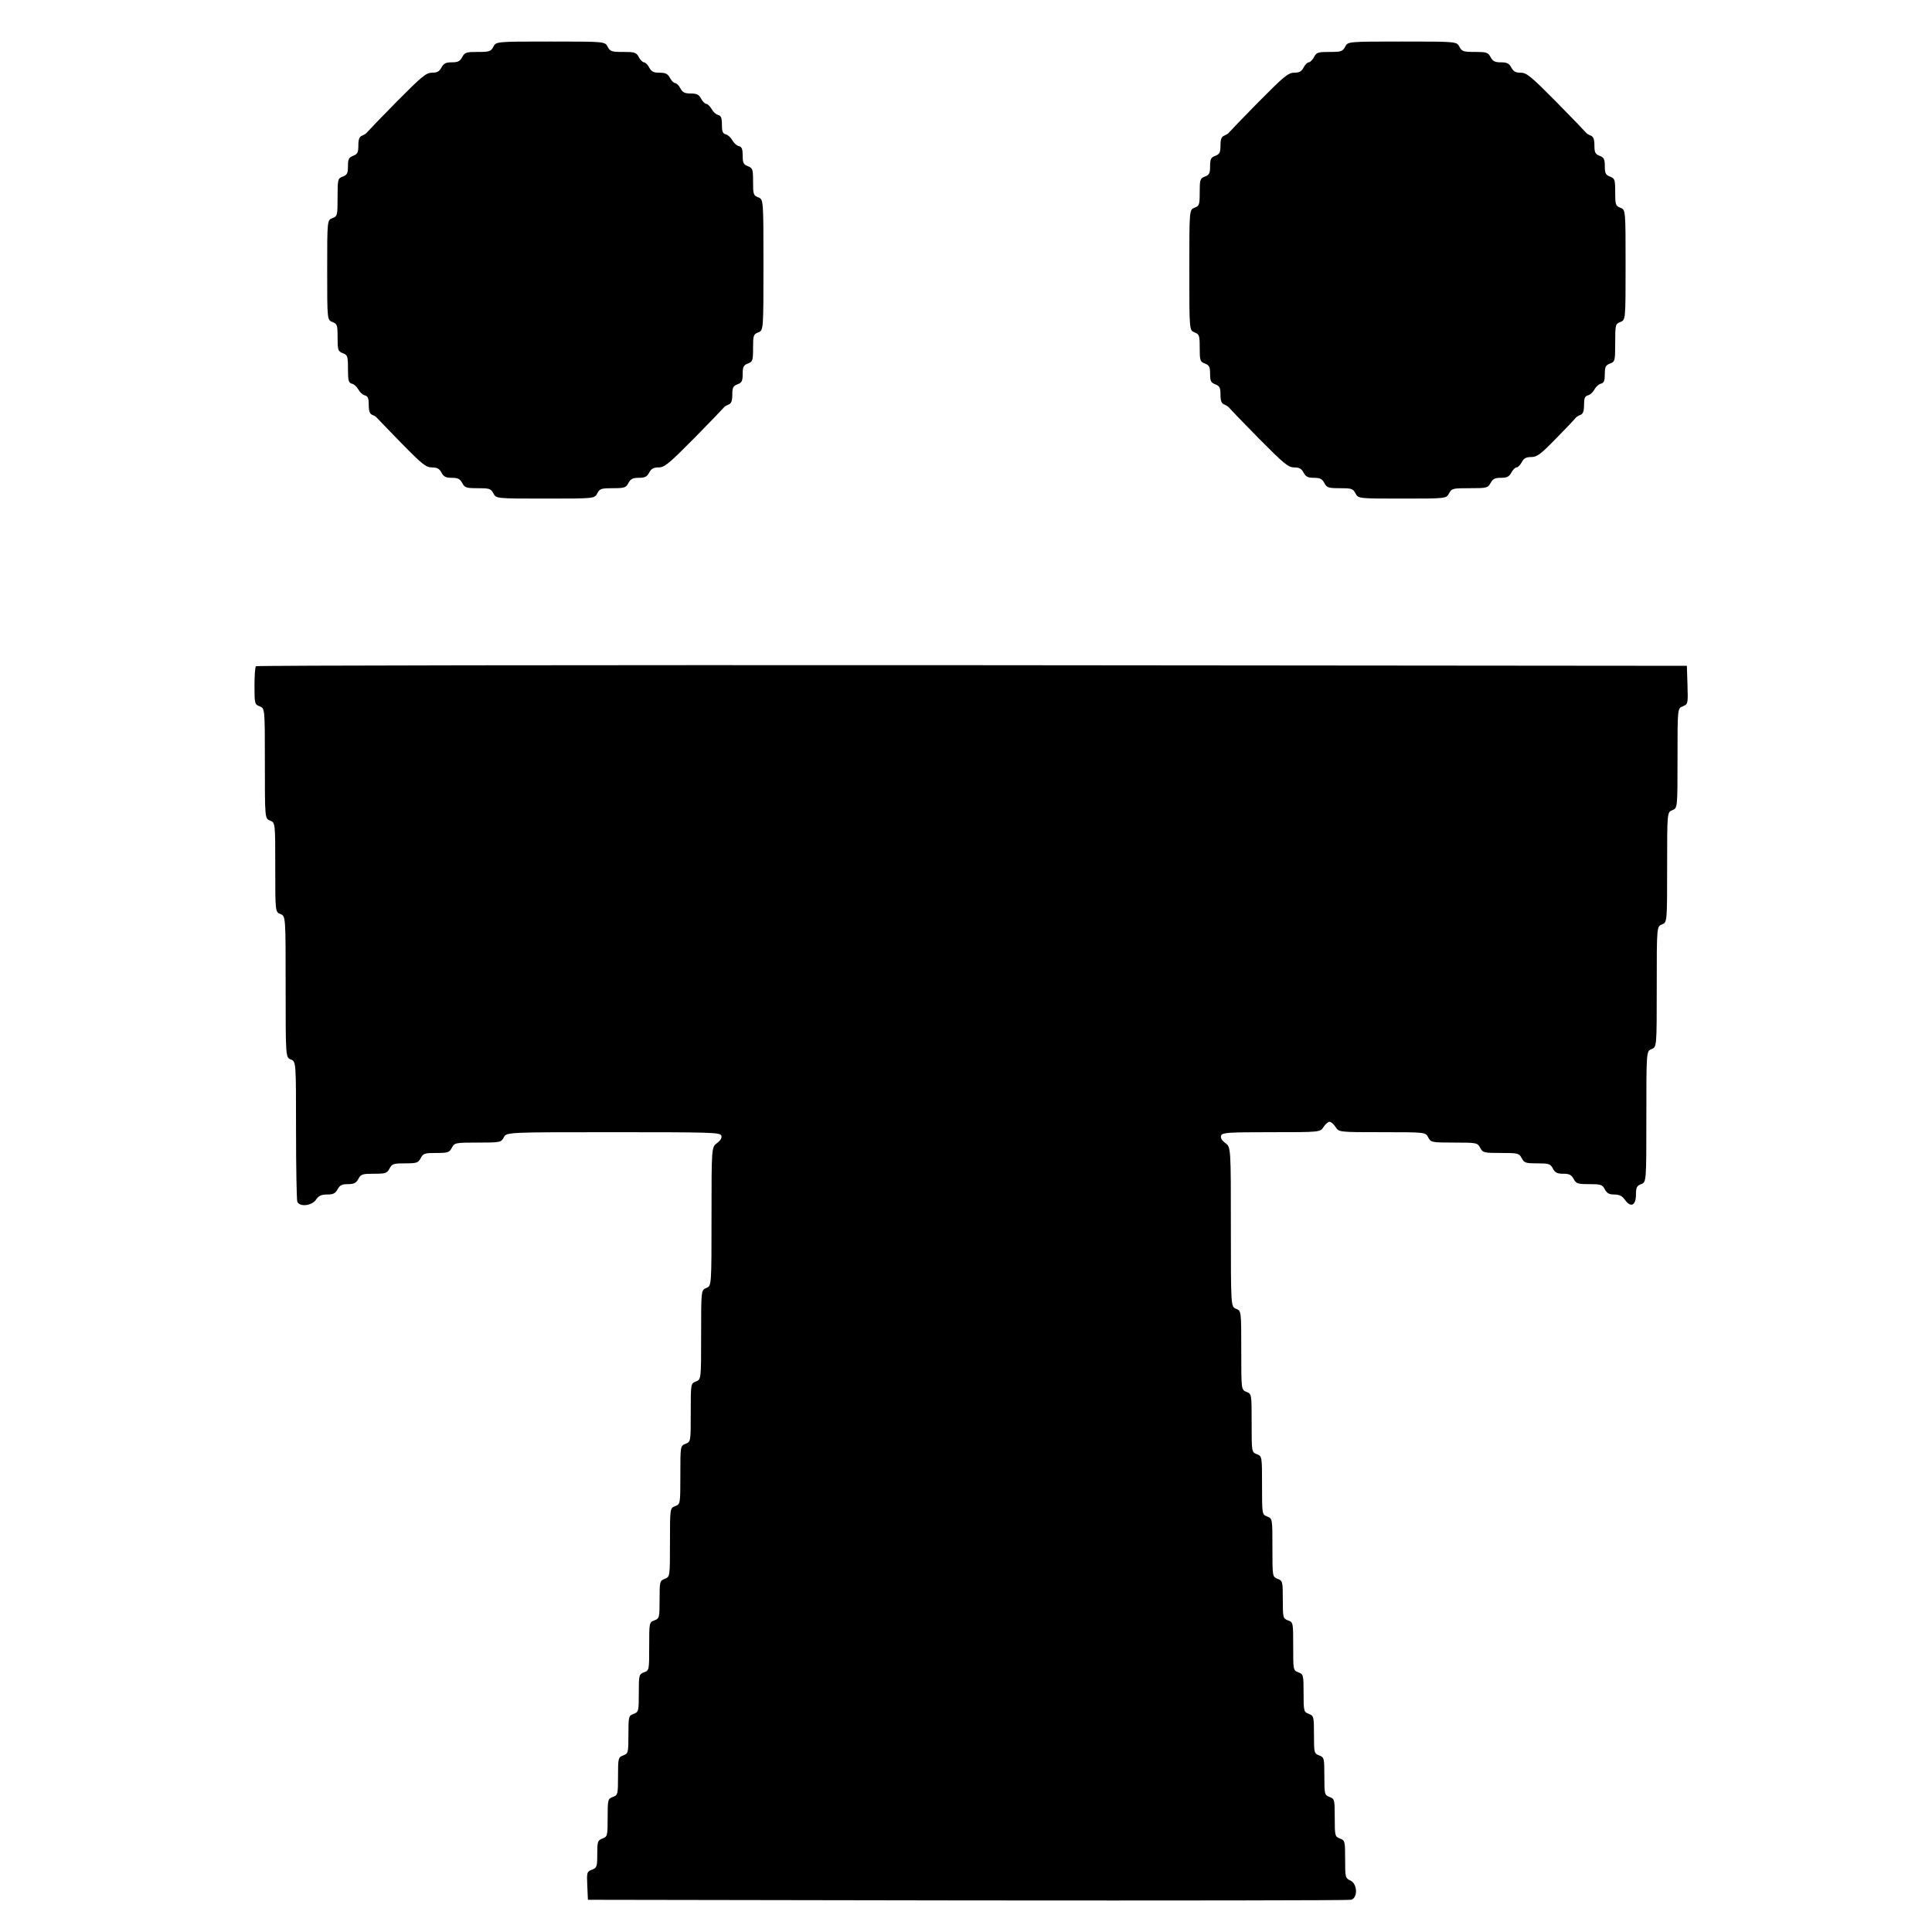
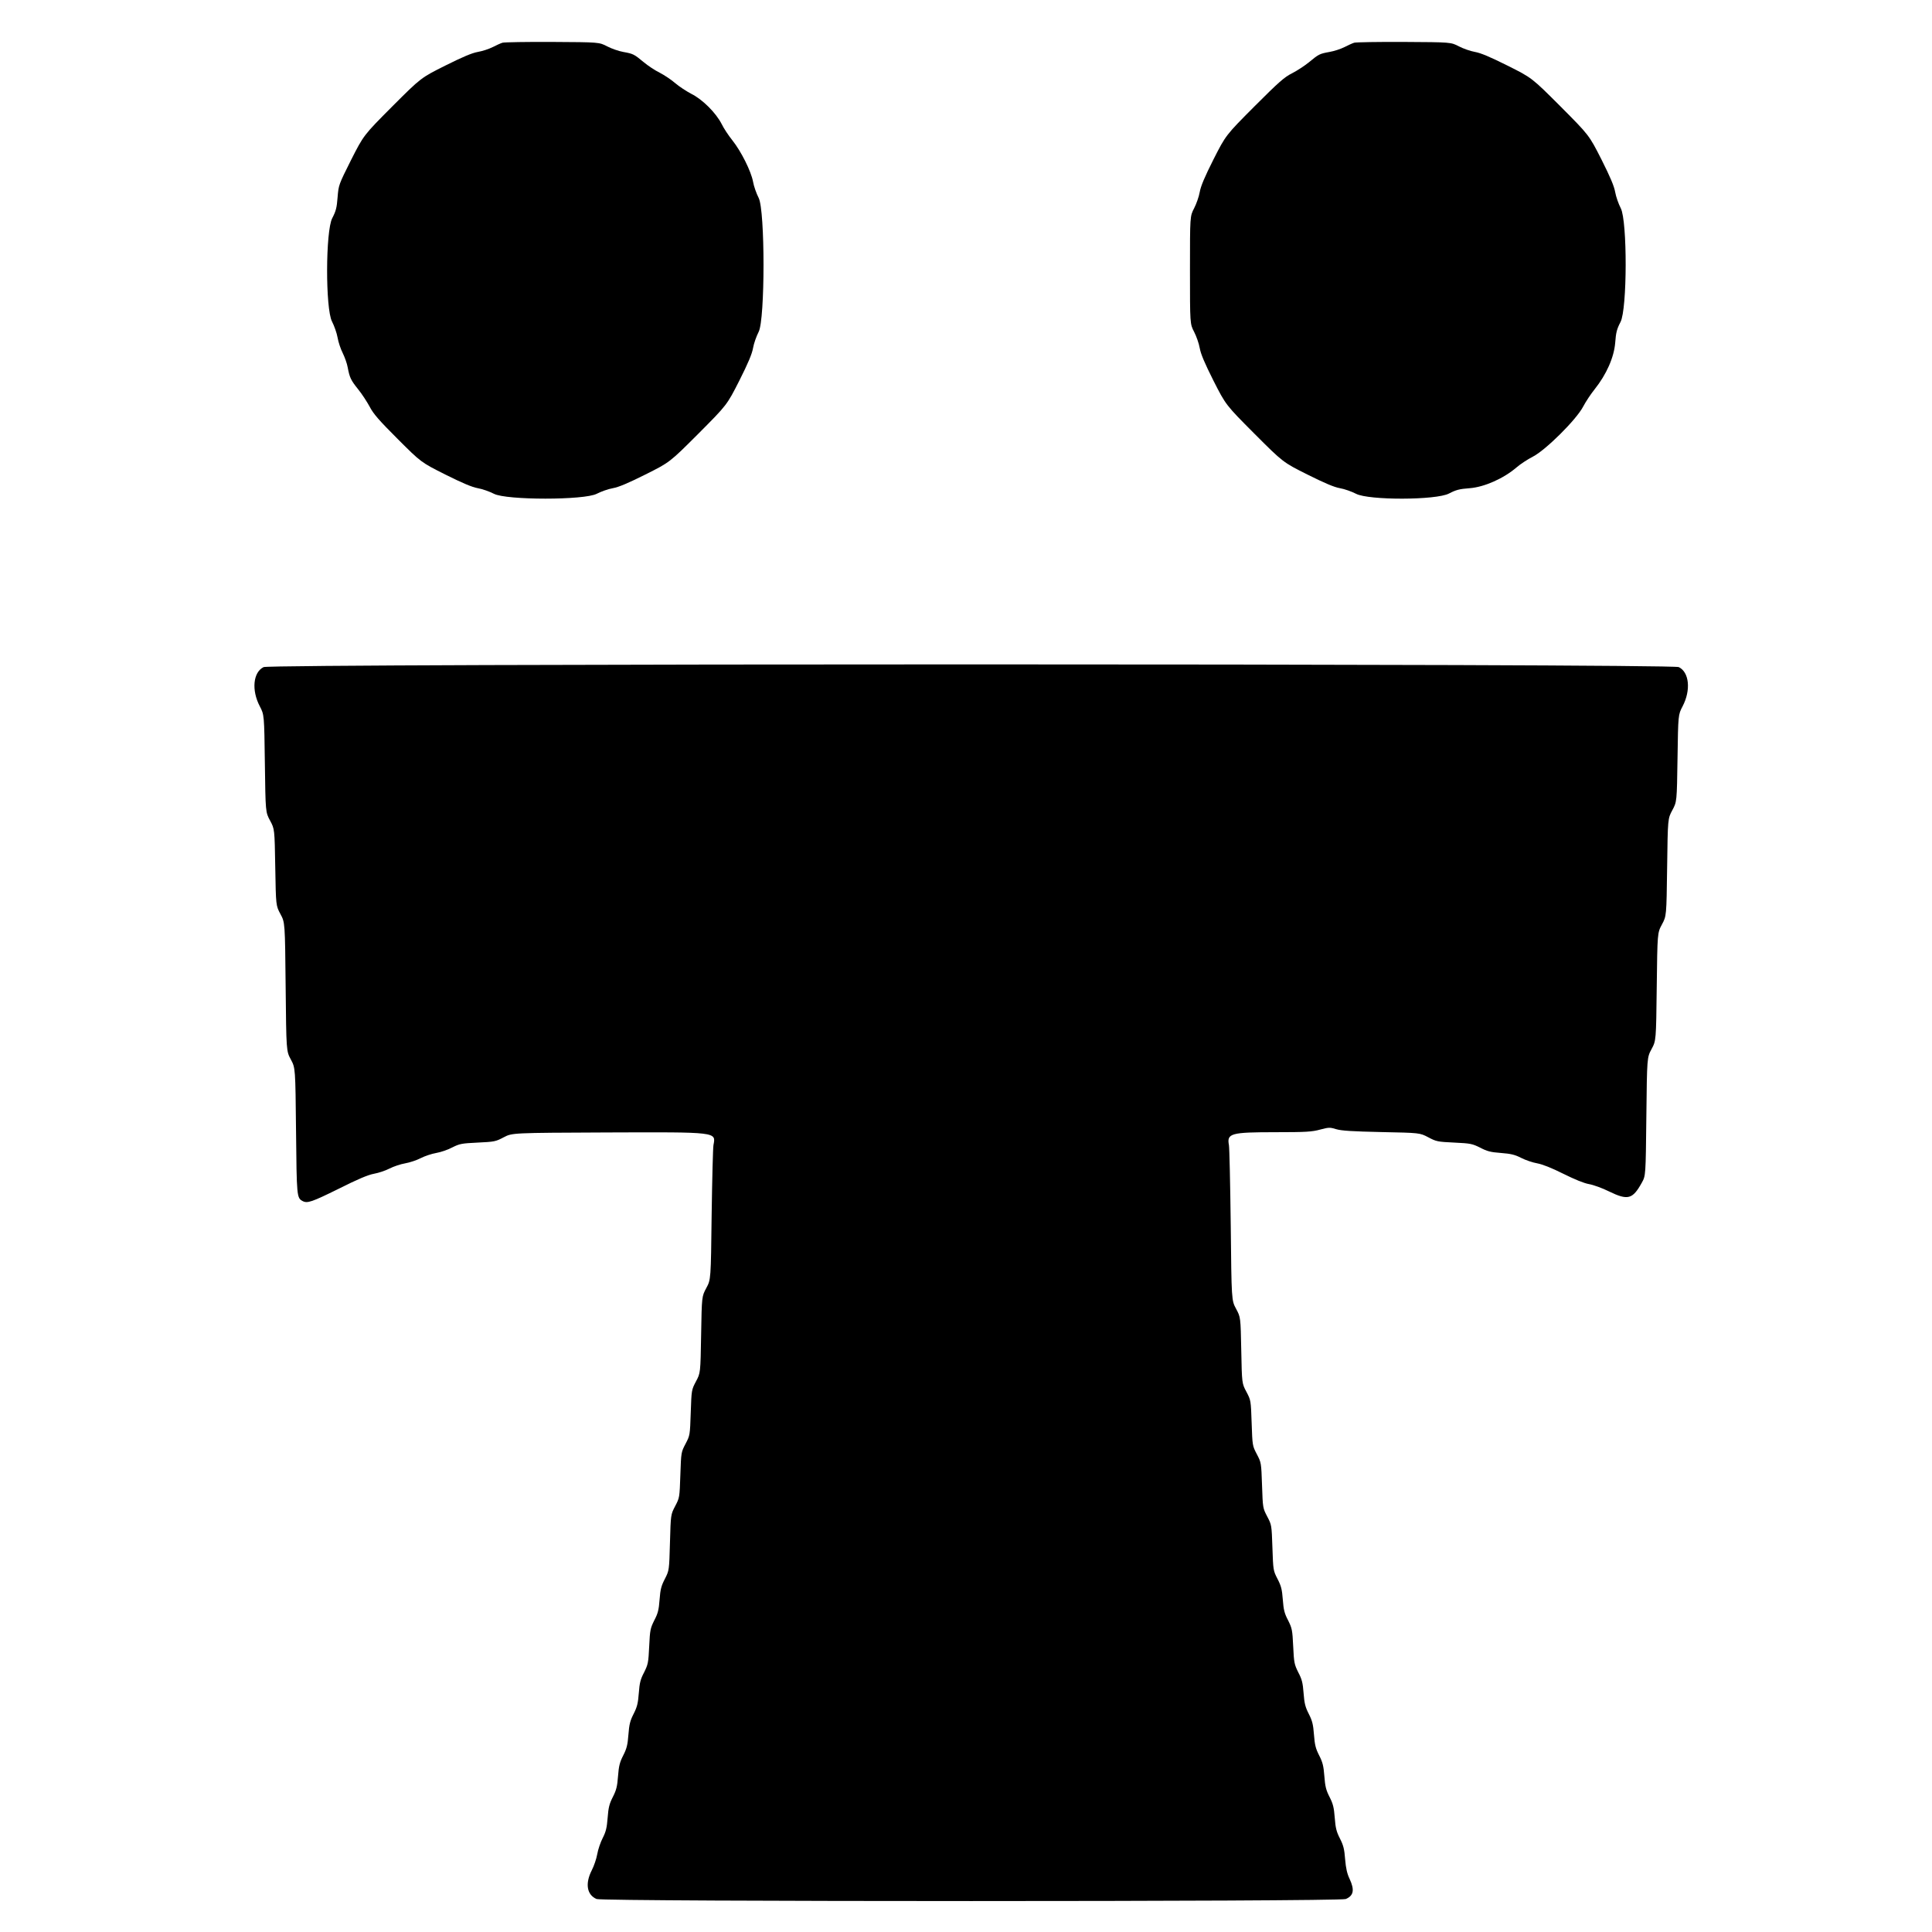
- <svg xmlns="http://www.w3.org/2000/svg" viewBox="0 0 930 930">
-   <g transform="translate(102.5 0.0)">
-     <g transform="translate(0,930) scale(0.1,-0.1)" fill="#000000" stroke="none">
-       <path d="M1350 9075 c-12 -23 -20 -25 -75 -25 -55 0 -63 -2 -75 -25 -11 -20 -21 -25 -50 -25 -29 0 -39 -5 -50 -25 -10 -19 -21 -25 -45 -25 -29 0 -50 -18 -171 -140 -76 -77 -140 -144 -143 -148 -3 -5 -14 -11 -23 -15 -13 -5 -18 -17 -18 -47 0 -34 -4 -42 -25 -50 -21 -8 -25 -16 -25 -50 0 -34 -4 -42 -25 -50 -24 -9 -25 -13 -25 -100 0 -87 -1 -91 -25 -100 -25 -10 -25 -10 -25 -250 0 -240 0 -240 25 -250 23 -9 25 -14 25 -75 0 -61 2 -66 25 -75 23 -9 25 -14 25 -76 0 -56 3 -67 19 -71 10 -2 24 -15 31 -28 7 -13 21 -26 31 -28 15 -4 19 -14 19 -46 0 -31 5 -43 17 -48 10 -4 20 -10 23 -15 3 -4 57 -59 119 -123 98 -100 117 -115 145 -115 25 0 36 -6 46 -25 11 -20 21 -25 50 -25 29 0 39 -5 50 -25 12 -23 20 -25 75 -25 55 0 63 -2 75 -25 13 -25 13 -25 250 -25 237 0 237 0 250 25 12 23 20 25 75 25 55 0 63 2 75 25 11 20 21 25 50 25 29 0 39 5 50 25 10 19 21 25 45 25 29 0 50 18 171 140 76 77 140 144 143 148 3 5 14 11 24 15 12 5 17 17 17 47 0 34 4 42 25 50 21 8 25 16 25 50 0 34 4 42 25 50 23 9 25 14 25 75 0 61 2 66 25 75 25 10 25 10 25 325 0 315 0 315 -25 325 -23 9 -25 14 -25 75 0 61 -2 66 -25 75 -21 8 -25 16 -25 51 0 32 -4 42 -19 46 -10 2 -24 15 -31 28 -7 13 -21 26 -31 28 -15 4 -19 14 -19 47 0 33 -4 43 -19 47 -10 2 -24 16 -31 29 -8 13 -19 24 -25 24 -6 0 -18 11 -25 25 -11 20 -21 25 -50 25 -29 0 -39 5 -50 25 -7 14 -19 25 -25 25 -6 0 -18 11 -25 25 -11 20 -21 25 -50 25 -29 0 -39 5 -50 25 -7 14 -19 25 -25 25 -6 0 -18 11 -25 25 -12 23 -20 25 -75 25 -55 0 -63 2 -75 25 -13 25 -13 25 -275 25 -262 0 -262 0 -275 -25z" />
-       <path d="M5450 9075 c-12 -23 -20 -25 -75 -25 -55 0 -63 -2 -75 -25 -7 -14 -19 -25 -25 -25 -6 0 -18 -11 -25 -25 -10 -19 -21 -25 -45 -25 -29 0 -50 -18 -171 -140 -76 -77 -140 -144 -143 -148 -3 -5 -14 -11 -23 -15 -13 -5 -18 -17 -18 -47 0 -34 -4 -42 -25 -50 -21 -8 -25 -16 -25 -50 0 -34 -4 -42 -25 -50 -23 -9 -25 -14 -25 -75 0 -61 -2 -66 -25 -75 -25 -10 -25 -10 -25 -300 0 -290 0 -290 25 -300 23 -9 25 -14 25 -75 0 -61 2 -66 25 -75 21 -8 25 -16 25 -50 0 -34 4 -42 25 -50 21 -8 25 -16 25 -50 0 -30 5 -42 18 -47 9 -4 20 -10 23 -15 3 -4 67 -71 143 -148 121 -122 142 -140 171 -140 24 0 35 -6 45 -25 11 -20 21 -25 50 -25 29 0 39 -5 50 -25 12 -23 20 -25 75 -25 55 0 63 -2 75 -25 13 -25 13 -25 225 -25 212 0 212 0 225 25 13 24 18 25 100 25 82 0 87 1 100 25 11 20 21 25 50 25 29 0 39 5 50 25 7 14 19 25 25 25 6 0 18 11 25 25 10 19 21 25 46 25 28 0 45 13 120 90 49 50 91 94 94 99 3 4 13 10 23 14 12 5 17 17 17 48 0 32 4 42 19 46 10 2 24 15 31 28 7 13 21 26 31 28 15 4 19 14 19 46 0 35 4 43 25 51 24 9 25 13 25 100 0 87 1 91 25 100 25 10 25 10 25 275 0 265 0 265 -25 275 -23 9 -25 14 -25 75 0 61 -2 66 -25 75 -21 8 -25 16 -25 50 0 34 -4 42 -25 50 -21 8 -25 16 -25 50 0 30 -5 42 -17 47 -10 4 -21 10 -24 15 -3 4 -67 71 -143 148 -121 122 -142 140 -171 140 -24 0 -35 6 -45 25 -11 20 -21 25 -50 25 -29 0 -39 5 -50 25 -12 23 -20 25 -75 25 -55 0 -63 2 -75 25 -13 25 -13 25 -275 25 -262 0 -262 0 -275 -25z" />
-       <path d="M207 6093 c-4 -3 -7 -46 -7 -95 0 -85 1 -89 25 -98 25 -10 25 -10 25 -275 0 -265 0 -265 25 -275 25 -10 25 -10 25 -225 0 -215 0 -215 25 -225 25 -10 25 -10 25 -350 0 -340 0 -340 25 -350 25 -10 25 -10 25 -339 0 -181 3 -336 6 -345 10 -27 70 -21 90 9 13 19 25 25 53 25 30 0 40 5 51 25 11 20 21 25 50 25 29 0 39 5 50 25 12 23 20 25 75 25 55 0 63 2 75 25 12 23 20 25 75 25 55 0 63 2 75 25 12 23 20 25 75 25 55 0 63 2 75 25 13 24 16 25 125 25 109 0 112 1 125 25 13 25 13 25 527 25 467 0 514 -1 520 -16 4 -11 -3 -23 -20 -36 -27 -20 -27 -20 -27 -354 0 -334 0 -334 -25 -344 -25 -10 -25 -10 -25 -225 0 -215 0 -215 -25 -225 -25 -10 -25 -10 -25 -150 0 -140 0 -140 -25 -150 -25 -10 -25 -10 -25 -150 0 -140 0 -140 -25 -150 -25 -10 -25 -10 -25 -175 0 -165 0 -165 -25 -175 -24 -9 -25 -13 -25 -100 0 -87 -1 -91 -25 -100 -25 -9 -25 -11 -25 -125 0 -114 0 -116 -25 -125 -24 -9 -25 -13 -25 -100 0 -87 -1 -91 -25 -100 -24 -9 -25 -13 -25 -100 0 -87 -1 -91 -25 -100 -24 -9 -25 -13 -25 -100 0 -87 -1 -91 -25 -100 -24 -9 -25 -13 -25 -100 0 -87 -1 -91 -25 -100 -23 -9 -25 -14 -25 -75 0 -61 -2 -66 -25 -75 -25 -9 -26 -13 -23 -77 l3 -68 1825 -3 c1004 -1 1835 0 1848 3 34 8 32 77 -3 93 -24 11 -25 15 -25 102 0 87 -1 91 -25 100 -24 9 -25 13 -25 100 0 87 -1 91 -25 100 -24 9 -25 13 -25 100 0 87 -1 91 -25 100 -24 9 -25 13 -25 100 0 87 -1 91 -25 100 -24 9 -25 13 -25 100 0 87 -1 91 -25 100 -25 9 -25 11 -25 125 0 114 0 116 -25 125 -24 9 -25 13 -25 100 0 87 -1 91 -25 100 -25 10 -25 10 -25 150 0 140 0 140 -25 150 -25 10 -25 10 -25 150 0 140 0 140 -25 150 -25 10 -25 10 -25 150 0 140 0 140 -25 150 -25 10 -25 10 -25 200 0 190 0 190 -25 200 -25 10 -25 10 -25 394 0 384 0 384 -27 404 -17 13 -24 25 -20 36 6 14 33 16 241 16 236 0 236 0 252 25 9 14 22 25 29 25 7 0 20 -11 29 -25 16 -25 16 -25 225 -25 208 0 208 0 221 -25 13 -24 16 -25 125 -25 109 0 112 -1 125 -25 13 -24 18 -25 100 -25 82 0 87 -1 100 -25 12 -23 20 -25 75 -25 55 0 63 -2 75 -25 11 -20 21 -25 50 -25 29 0 39 -5 50 -25 12 -23 20 -25 75 -25 55 0 63 -2 75 -25 10 -19 21 -25 46 -25 24 0 38 -7 52 -27 28 -38 52 -25 52 27 0 34 4 42 25 50 25 10 25 10 25 325 0 315 0 315 25 325 25 10 25 10 25 300 0 290 0 290 25 300 25 10 25 10 25 275 0 265 0 265 25 275 25 10 25 10 25 250 0 240 0 240 25 250 25 10 26 11 23 102 l-3 93 -3441 3 c-1892 1 -3444 -1 -3447 -5z" />
+ <svg xmlns="http://www.w3.org/2000/svg" viewBox="0 0 1488 1488">
+   <g transform="translate(164.0 0.0)">
+     <g transform="translate(0,1488) scale(0.1,-0.1)" fill="#000000" stroke="none">
+       <path d="M2230 14551 c-14 -4 -48 -20 -76 -34 -27 -14 -79 -31 -114 -37 -45 -8 -118 -39 -250 -105 -188 -94 -188 -94 -409 -315 -220 -221 -220 -221 -317 -412 -96 -192 -96 -192 -104 -288 -6 -81 -13 -106 -41 -160 -52 -99 -53 -698 -2 -796 17 -33 37 -89 43 -124 6 -35 24 -89 40 -120 15 -31 33 -80 38 -110 15 -79 24 -98 81 -169 29 -36 68 -96 88 -133 29 -56 71 -104 216 -249 180 -180 180 -180 367 -274 132 -66 206 -97 250 -105 35 -6 91 -26 124 -43 95 -50 697 -50 792 0 33 17 89 37 124 43 45 8 118 39 250 105 188 94 188 94 409 315 220 221 220 221 315 408 68 135 98 206 106 252 6 35 26 91 43 124 50 95 50 937 0 1032 -17 33 -37 89 -43 124 -15 81 -92 235 -160 320 -29 36 -66 92 -82 125 -44 86 -147 189 -233 232 -38 20 -95 57 -125 83 -30 26 -84 62 -119 80 -35 17 -91 54 -123 81 -75 62 -81 65 -158 79 -35 6 -91 26 -124 43 -61 32 -61 32 -421 34 -198 1 -371 -2 -385 -6z" />
+       <path d="M8790 14551 c-14 -4 -48 -20 -76 -34 -27 -14 -79 -31 -114 -37 -77 -14 -83 -17 -158 -79 -33 -27 -91 -65 -130 -85 -60 -30 -101 -66 -291 -256 -220 -221 -220 -221 -315 -408 -68 -135 -98 -206 -106 -252 -6 -35 -26 -91 -43 -124 -32 -61 -32 -61 -32 -476 0 -415 0 -415 32 -476 17 -33 37 -89 43 -124 8 -46 38 -117 106 -252 95 -187 95 -187 315 -408 221 -221 221 -221 409 -315 132 -66 205 -97 250 -105 35 -6 91 -26 124 -43 97 -51 617 -50 716 2 54 28 79 35 160 41 113 9 261 75 360 160 30 26 87 63 126 83 98 50 334 284 387 385 20 38 59 97 88 133 92 115 150 247 159 359 6 81 13 106 41 160 52 99 53 778 2 876 -17 33 -37 89 -43 124 -8 46 -38 117 -106 252 -95 187 -95 187 -315 408 -221 221 -221 221 -409 315 -132 66 -205 97 -250 105 -35 6 -91 26 -124 43 -61 32 -61 32 -421 34 -198 1 -371 -2 -385 -6z" />
+       <path d="M390 9742 c-81 -40 -94 -178 -29 -302 34 -65 34 -65 39 -440 5 -375 5 -375 40 -440 35 -65 35 -65 40 -360 5 -295 5 -295 40 -360 35 -65 35 -65 40 -560 5 -495 5 -495 40 -560 35 -65 35 -65 40 -550 5 -507 6 -516 50 -540 37 -20 71 -8 278 94 149 75 228 108 273 116 34 6 88 24 119 40 31 16 85 34 120 40 35 6 89 24 120 40 31 16 85 34 120 40 35 6 91 25 124 43 56 28 71 31 196 37 128 6 138 8 200 41 65 34 65 34 793 37 857 3 841 5 822 -97 -4 -20 -10 -261 -14 -536 -6 -500 -6 -500 -41 -565 -35 -65 -35 -65 -40 -360 -5 -295 -5 -295 -40 -360 -34 -65 -34 -65 -40 -240 -6 -175 -6 -175 -40 -240 -34 -65 -34 -65 -40 -240 -6 -175 -6 -175 -40 -240 -34 -65 -34 -65 -40 -280 -6 -215 -6 -215 -39 -280 -28 -54 -35 -80 -41 -160 -6 -80 -13 -107 -41 -160 -30 -61 -33 -73 -39 -200 -6 -127 -9 -139 -39 -200 -28 -53 -35 -80 -41 -160 -6 -79 -13 -107 -40 -160 -27 -53 -34 -81 -40 -160 -6 -79 -13 -107 -40 -160 -27 -53 -34 -81 -40 -160 -6 -79 -13 -107 -40 -160 -27 -53 -34 -81 -40 -160 -6 -77 -13 -107 -38 -156 -17 -33 -36 -89 -42 -124 -6 -35 -25 -91 -42 -124 -53 -104 -38 -190 37 -222 51 -21 5719 -21 5770 0 61 26 69 70 29 156 -19 40 -28 80 -34 150 -6 79 -13 107 -40 160 -27 53 -34 81 -40 160 -6 79 -13 107 -40 160 -27 53 -34 81 -40 160 -6 79 -13 107 -40 160 -27 53 -34 81 -40 160 -6 79 -13 107 -40 160 -27 53 -34 81 -40 160 -6 80 -13 107 -41 160 -30 61 -33 73 -39 200 -6 127 -9 139 -39 200 -28 53 -35 80 -41 160 -6 80 -13 106 -41 160 -33 64 -33 67 -39 240 -6 175 -6 175 -40 240 -34 65 -34 65 -40 240 -6 175 -6 175 -40 240 -34 65 -34 65 -40 240 -6 175 -6 175 -40 240 -35 65 -35 65 -40 320 -5 255 -5 255 -40 320 -35 65 -35 65 -41 645 -4 319 -10 596 -14 616 -17 90 14 99 360 99 234 0 280 3 342 20 68 18 76 18 125 3 41 -12 122 -17 348 -22 295 -6 295 -6 360 -40 62 -33 72 -35 200 -41 127 -6 139 -9 200 -39 53 -28 80 -35 160 -41 77 -6 107 -13 156 -38 33 -17 89 -36 124 -42 42 -8 110 -35 200 -80 89 -44 159 -73 199 -80 34 -6 103 -31 153 -56 146 -71 182 -61 253 67 30 54 30 54 35 509 5 455 5 455 40 520 35 65 35 65 40 480 5 415 5 415 40 480 35 65 35 65 40 440 5 375 5 375 40 440 35 65 35 65 40 400 5 335 5 335 39 400 65 124 52 262 -29 302 -54 28 -10846 28 -10900 0z" />
    </g>
  </g>
</svg>
